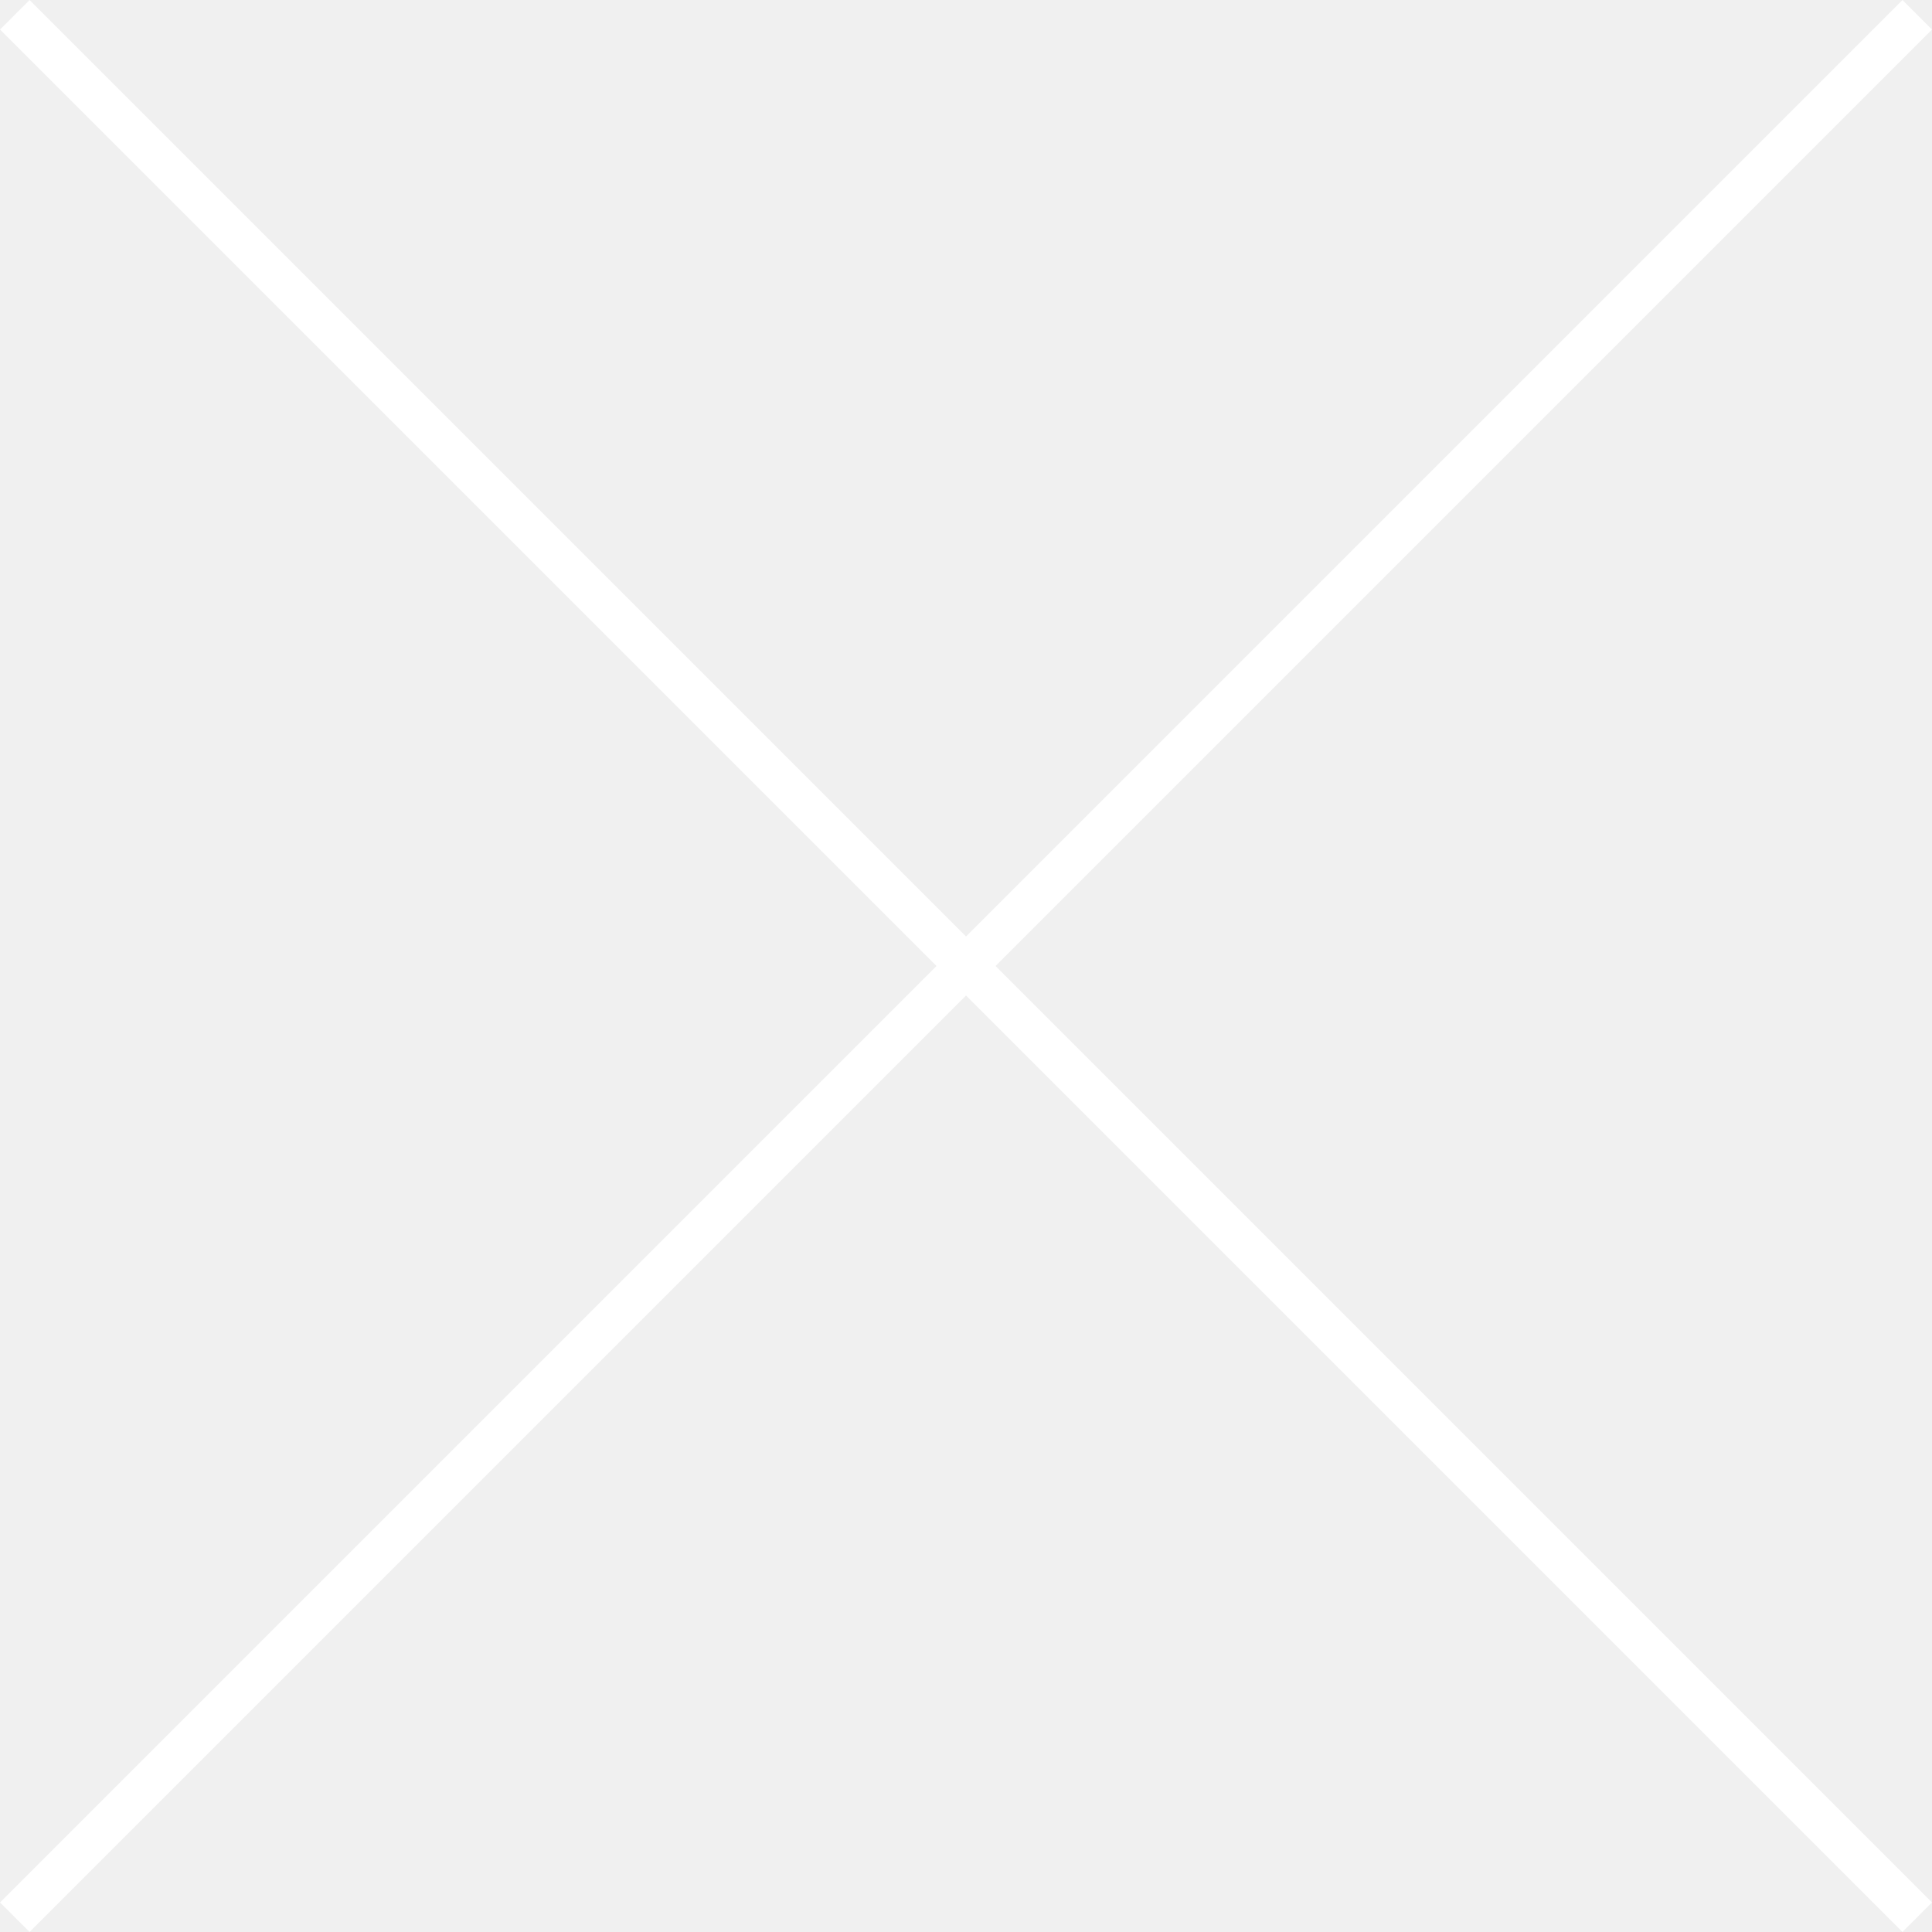
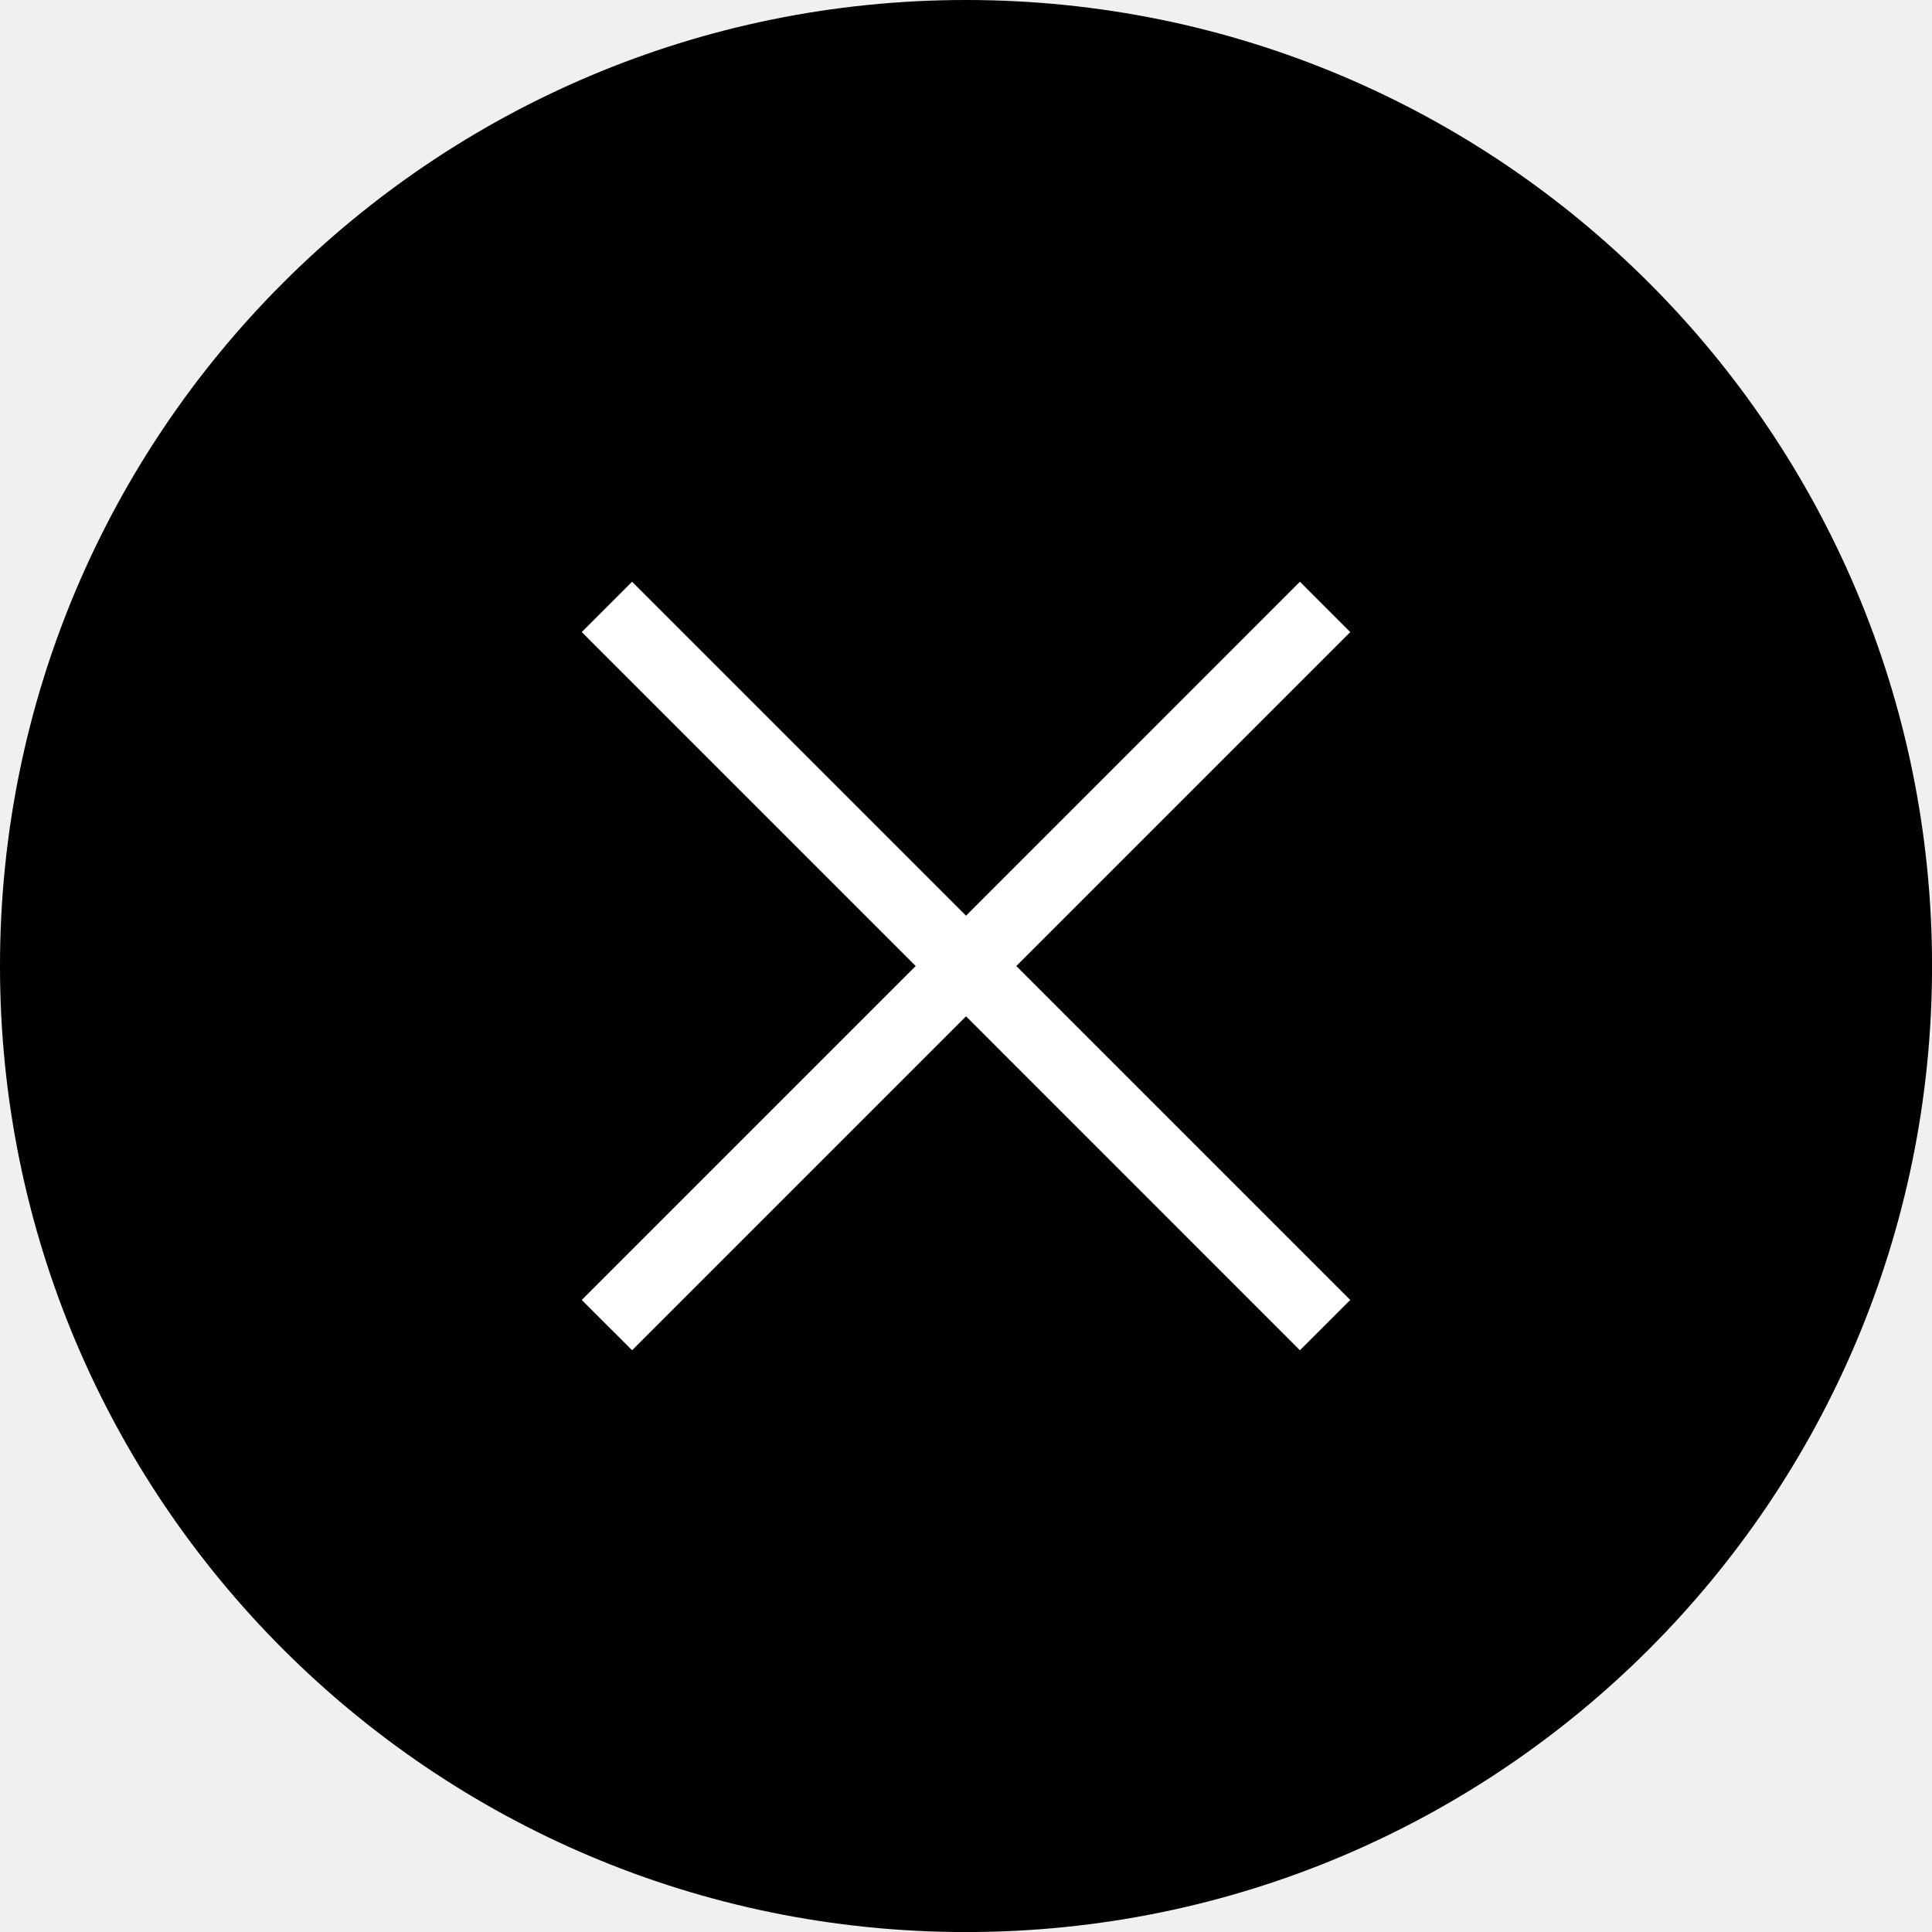
- <svg xmlns="http://www.w3.org/2000/svg" version="1.1" id="Layer_1" x="0px" y="0px" viewBox="0 0 46.254 46.254" enable-background="new 0 0 46.254 46.254" xml:space="preserve">
-   <line fill="none" stroke="#FFFFFF" stroke-miterlimit="10" x1="45.9" y1="45.9" x2="0.354" y2="0.354" />
-   <line fill="none" stroke="#FFFFFF" stroke-miterlimit="10" x1="0.354" y1="45.9" x2="45.9" y2="0.354" />
+ <svg xmlns="http://www.w3.org/2000/svg" version="1.1" id="Layer_1" x="0px" y="0px" viewBox="0 0 40.729 40.729" enable-background="new 0 0 40.729 40.729" xml:space="preserve">
+   <circle cx="20.365" cy="20.365" r="20.365" />
+   <polygon fill="#FFFFFF" points="28.465,13.325 27.404,12.264 20.365,19.304 13.325,12.264 12.264,13.325 19.304,20.365   12.264,27.405 13.325,28.465 20.365,21.425 27.404,28.465 28.465,27.405 21.425,20.365 " />
</svg>
